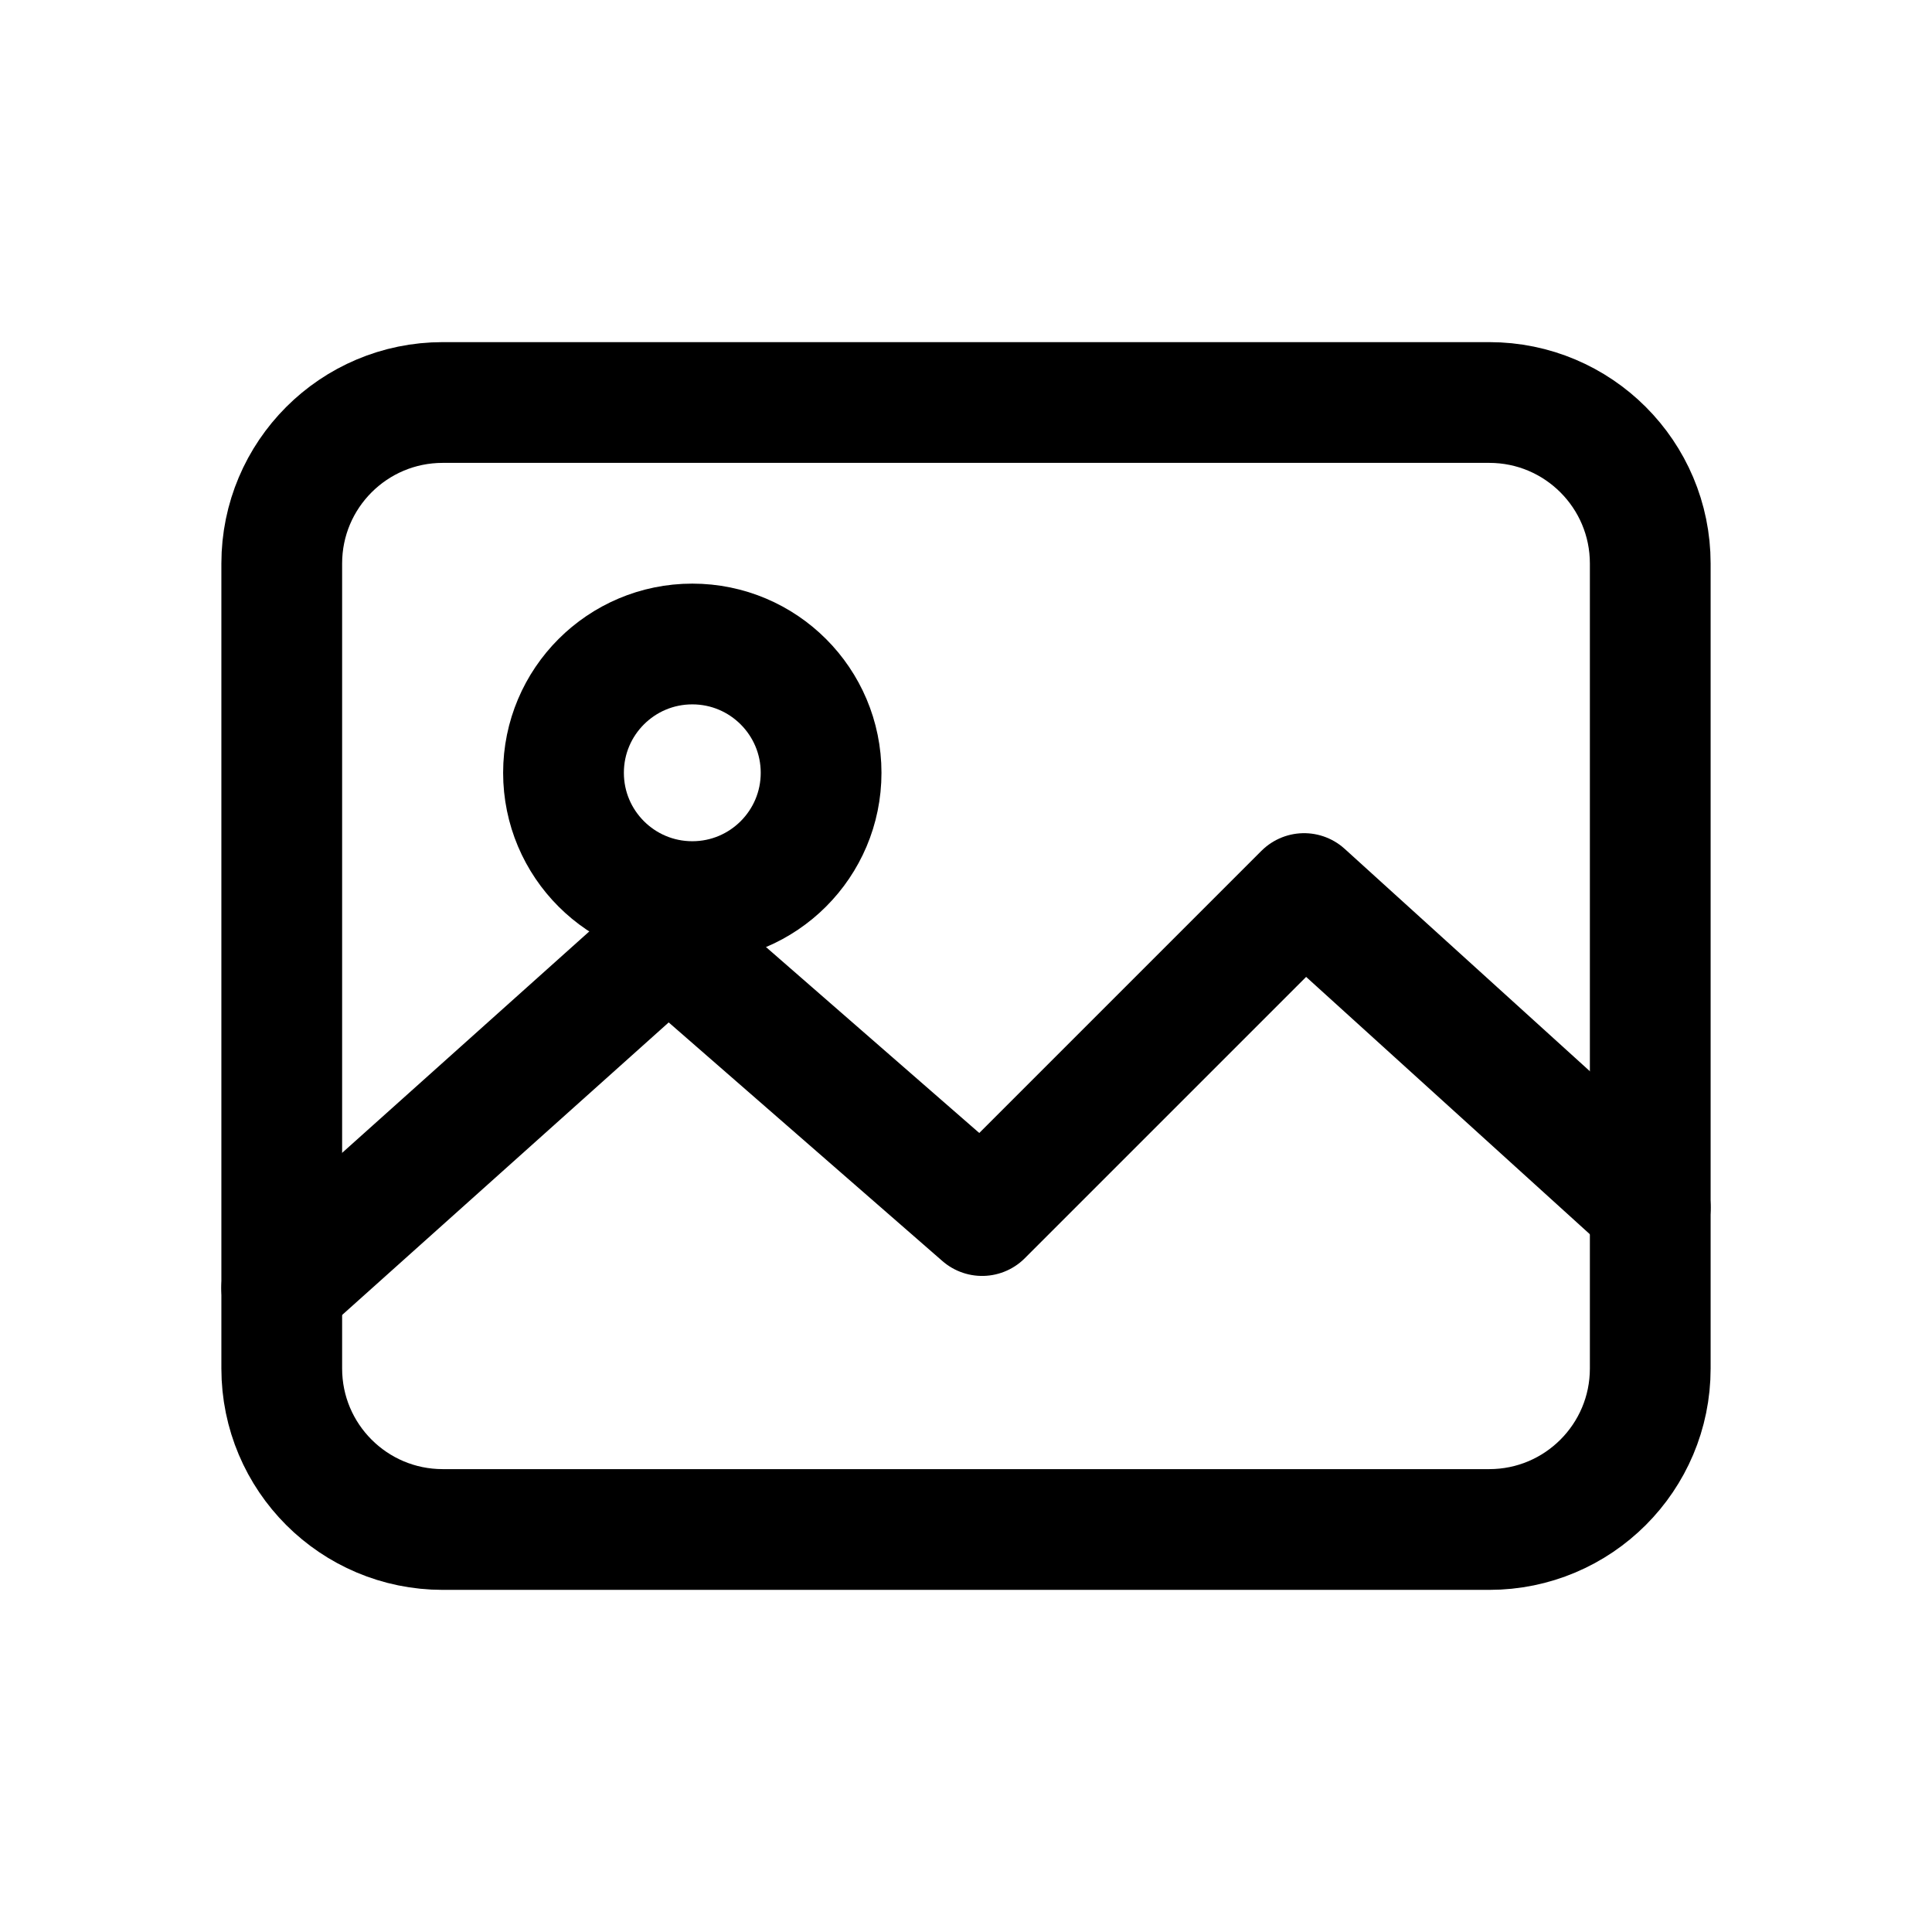
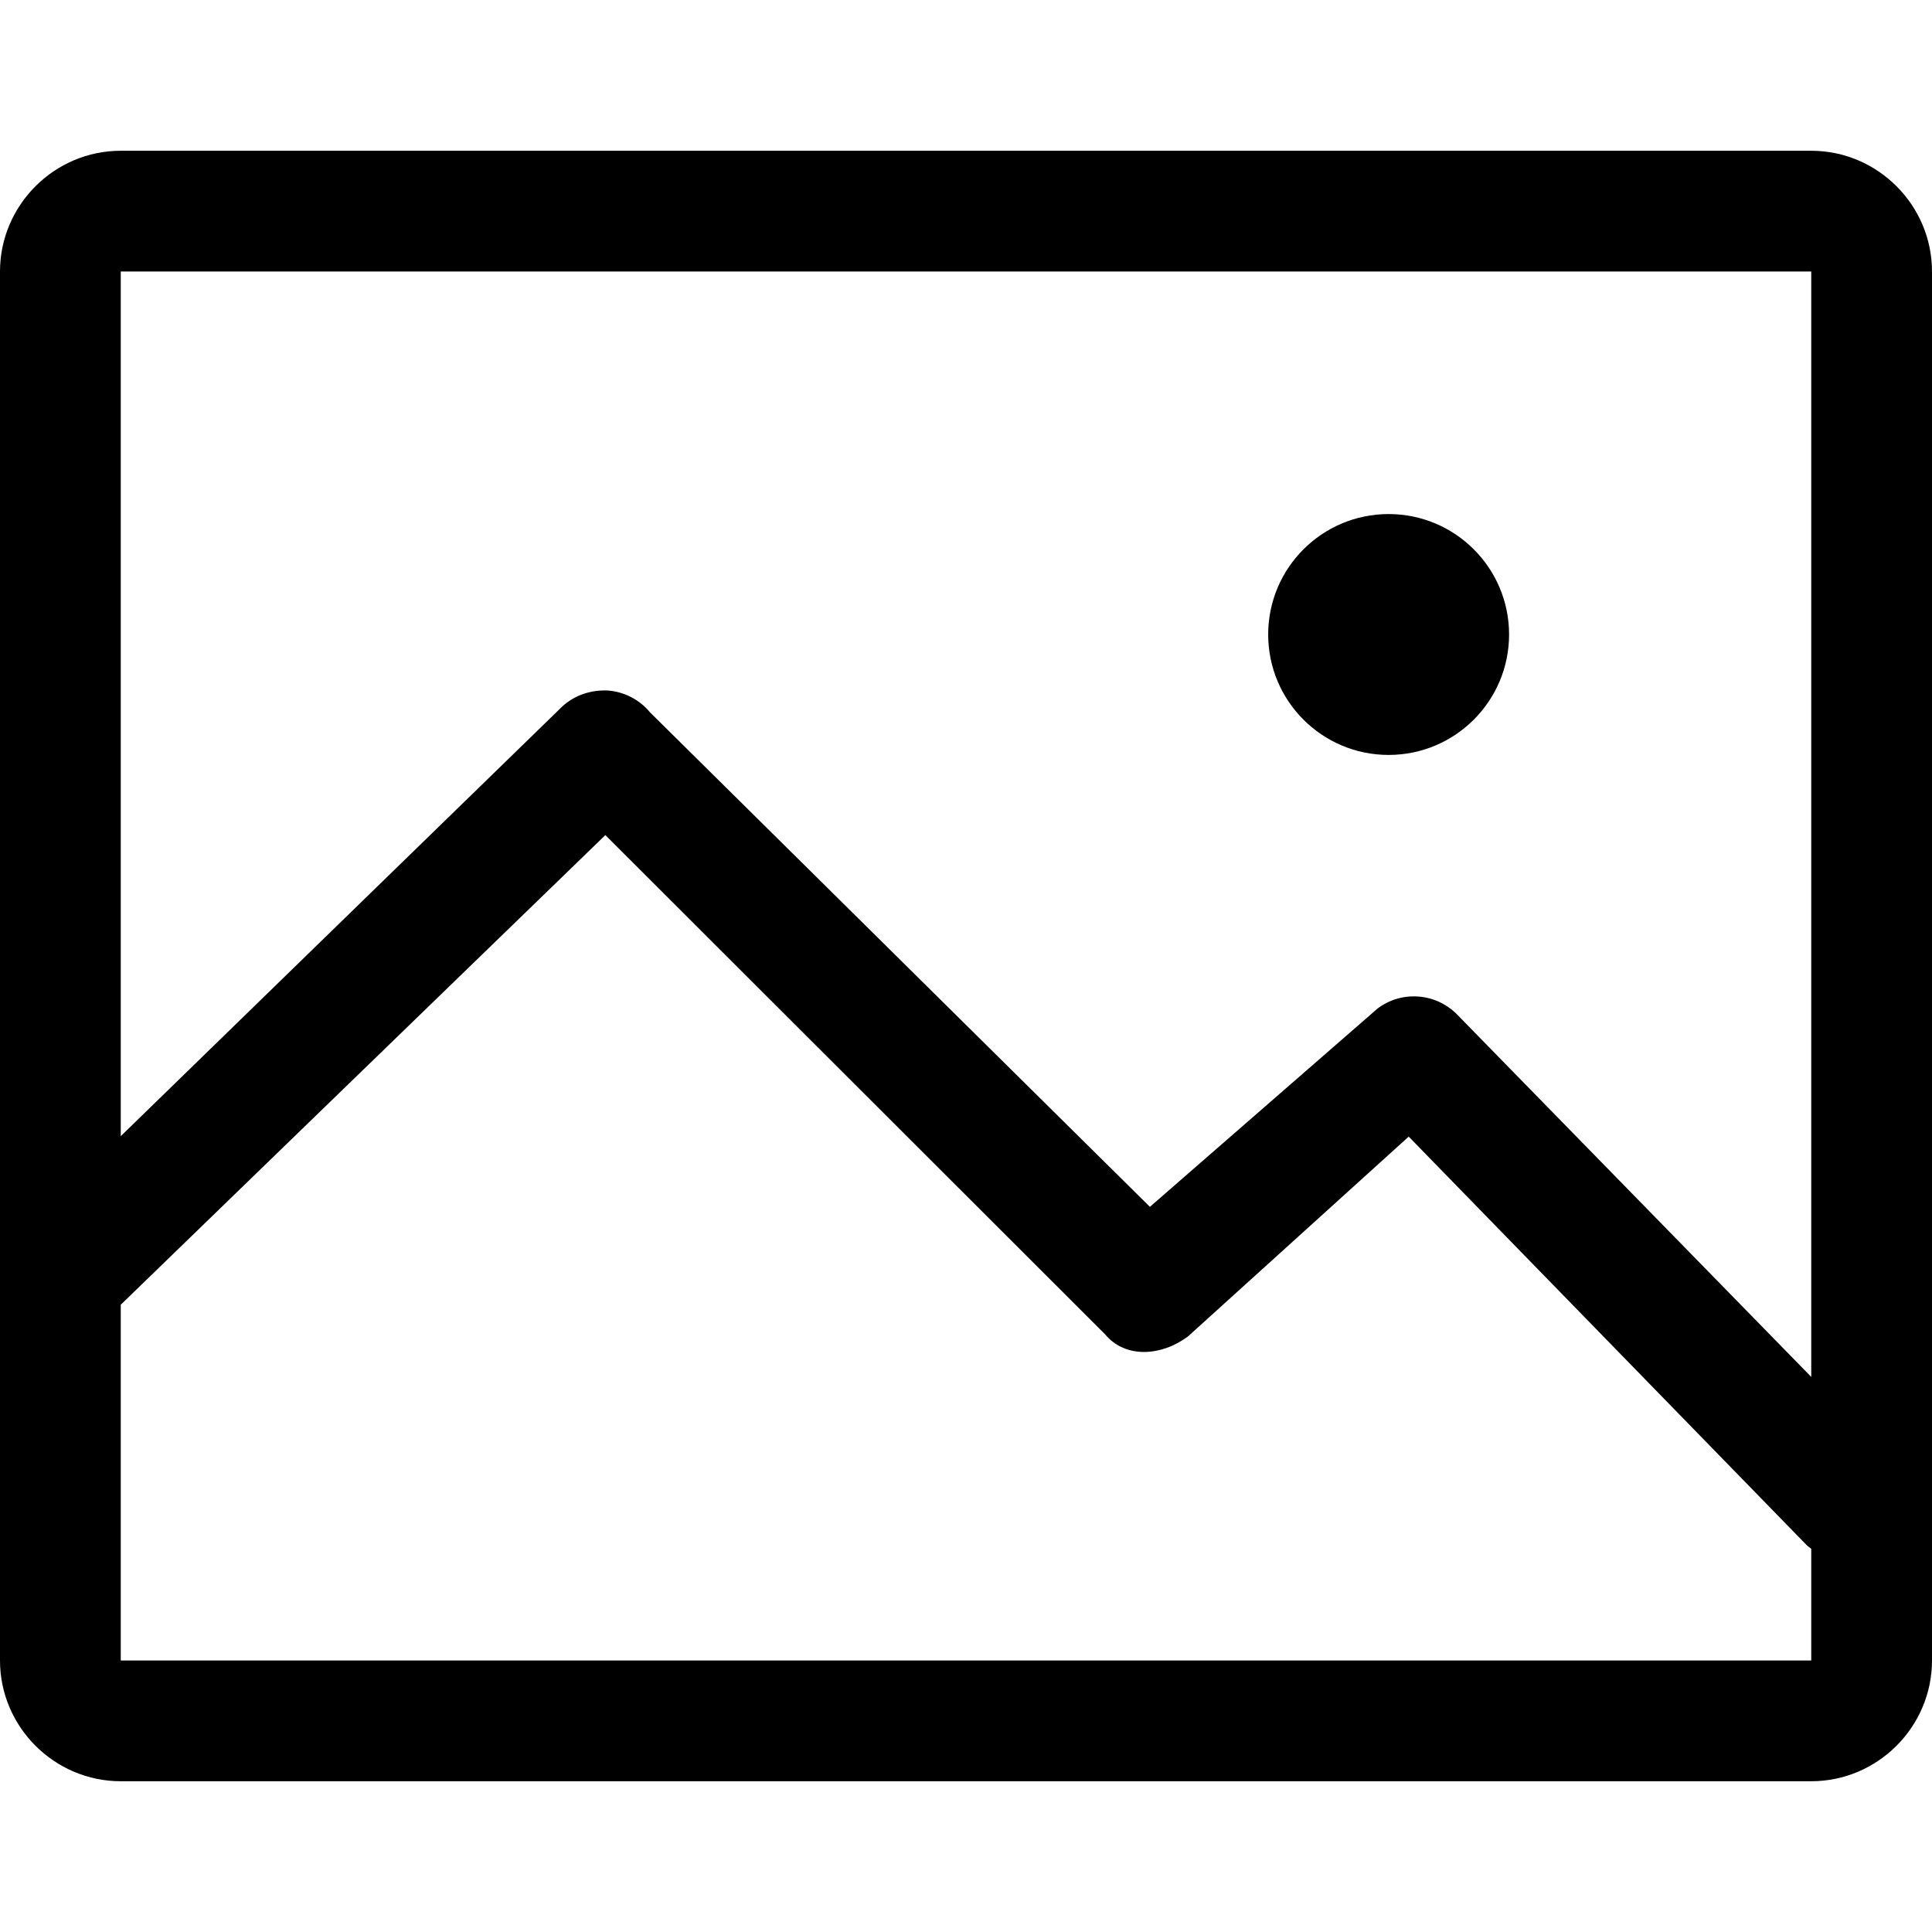
- <svg xmlns="http://www.w3.org/2000/svg" viewBox="0 0 24 24" fill="none" stroke="currentColor" stroke-width="1.5" stroke-linecap="round" stroke-linejoin="round">
-   <rect x="3.5" y="5" width="17" height="14" rx="2" />
-   <circle cx="8.6" cy="9.6" r="1.6" />
-   <path d="m3.5 16 4.8-4.3 3.9 3.4 4-4 4.3 3.9" />
+ <svg xmlns="http://www.w3.org/2000/svg" viewBox="0 0 1024 1024">
+   <path d="M960 79.904H64c-35.184 0-64 28.816-64 64v736.192c0 35.184 28.816 64 64 64h896c35.184 0 64-28.816 64-64V143.904c0-35.184-28.816-64-64-64zm0 800.193l-895.999-.001v-188.56l256.848-248.912L585.633 707.12c10.912 13.248 30.336 11.568 44.128 1.12l116.88-105.808 210.8 216.384c.8.8 1.695 1.391 2.56 2.08v59.2zm.001-150.305L771.97 537.376c-11.408-11.248-29.28-12.4-41.937-2.752l-120.56 105.024-264.943-262.08a32.09 32.09 0 0 0-22.688-11.6c-8.816-.32-17.505 2.56-23.969 8.624l-233.872 227.6V143.904h896v585.888zM736.002 400.128c35.28 0 63.84-28.608 63.84-63.84 0-35.217-28.56-63.825-63.84-63.825s-63.84 28.608-63.84 63.824c0 35.233 28.56 63.841 63.84 63.841z" />
</svg>
